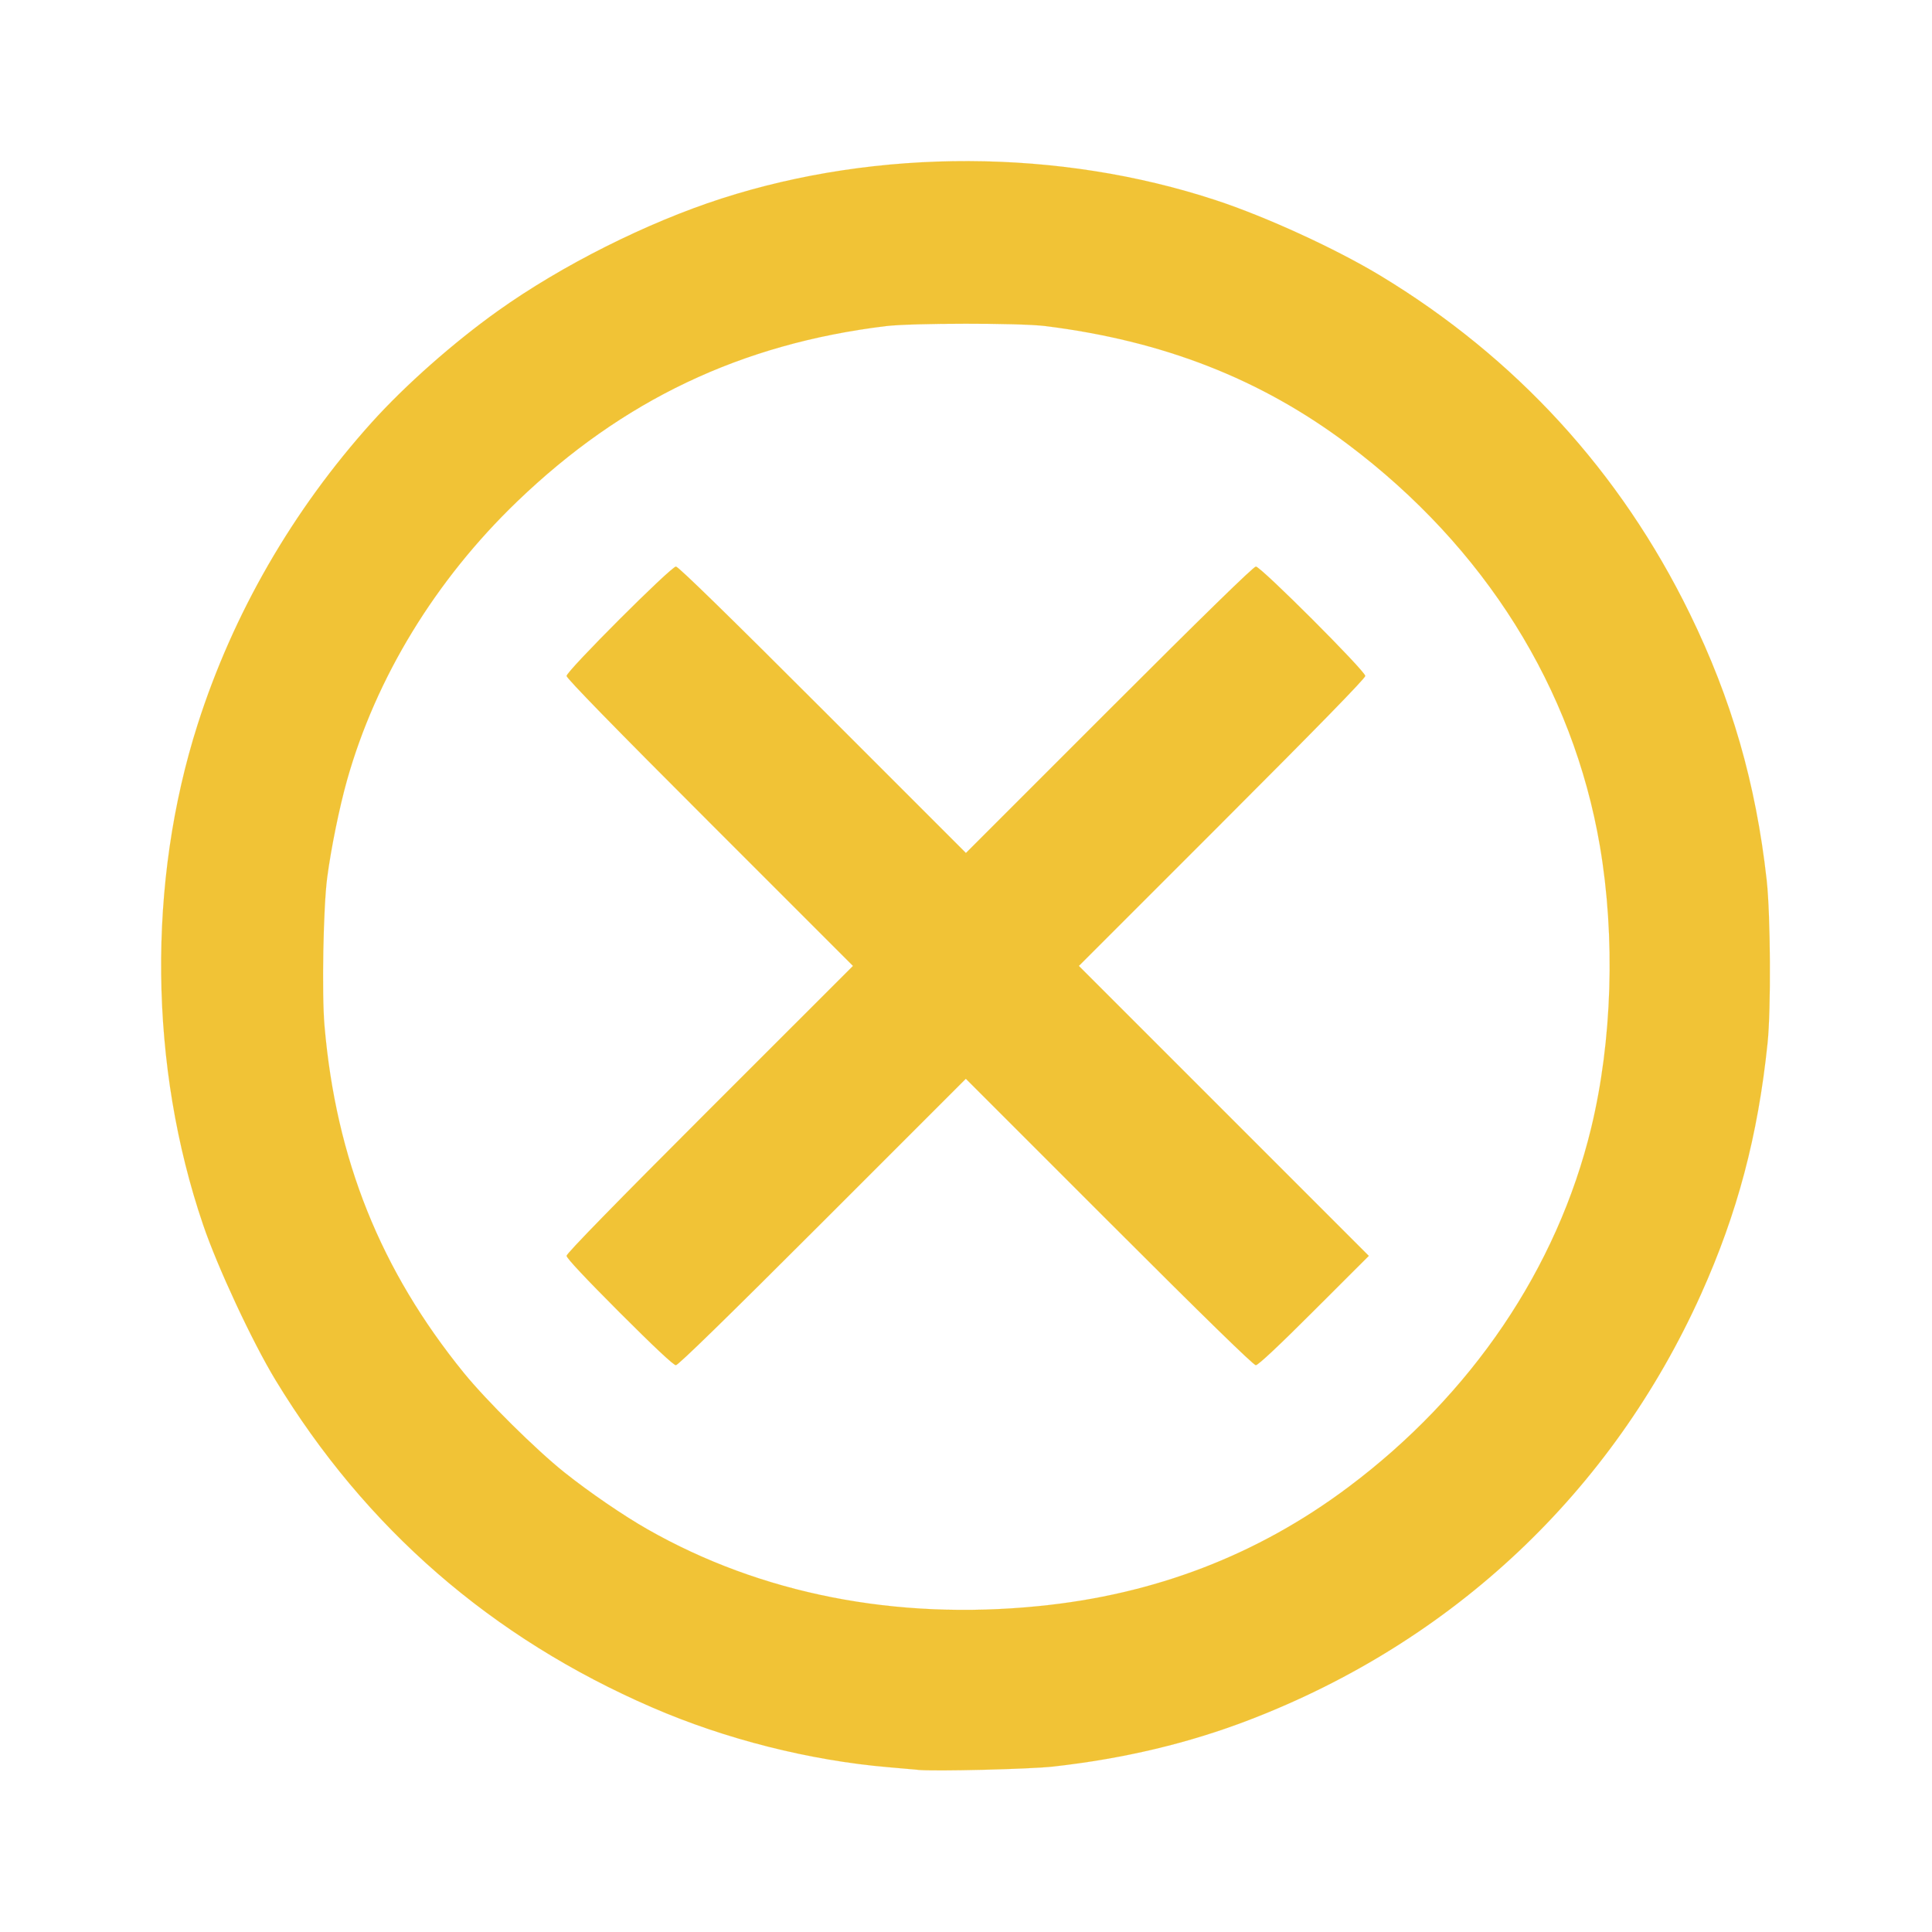
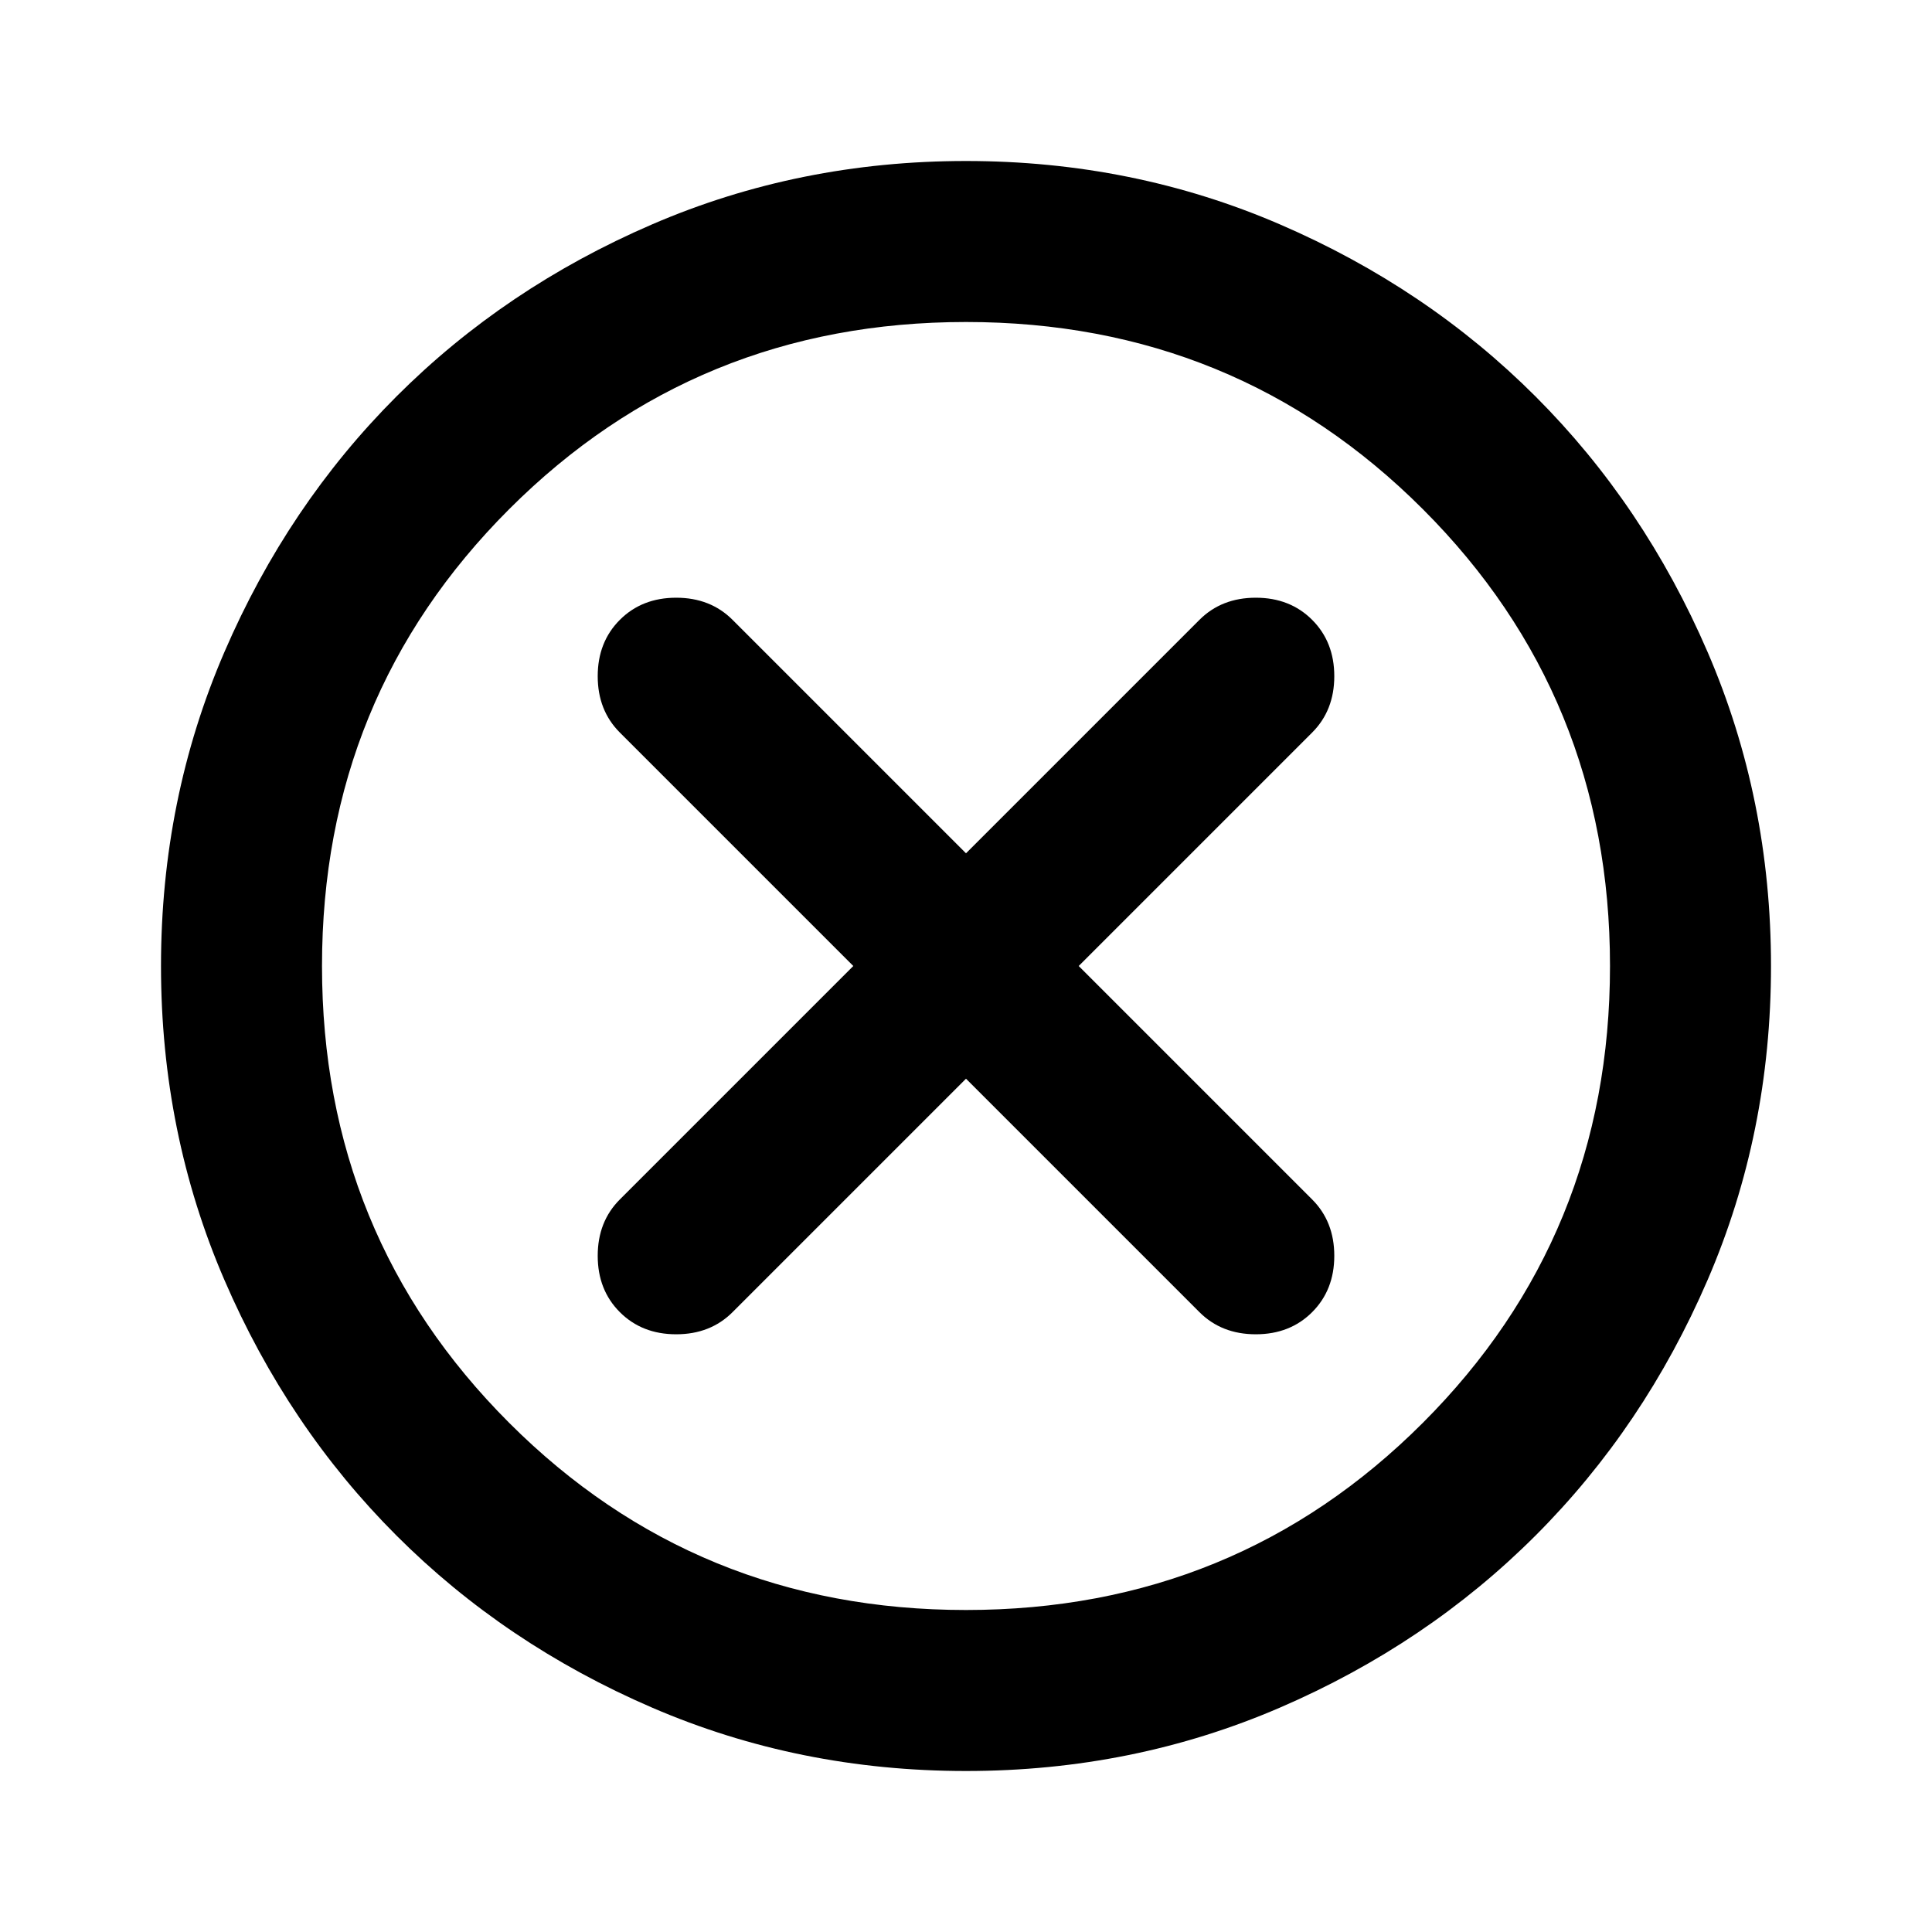
- <svg xmlns="http://www.w3.org/2000/svg" height="24" viewBox="0 96 960 960" width="24" version="1.1" id="svg4">
-   <defs id="defs8">
-     <filter style="color-interpolation-filters:sRGB;" id="filter2788" x="0" y="0" width="1" height="1">
-       <feComposite in2="SourceGraphic" operator="arithmetic" k1="0" k2="1" result="composite1" id="feComposite2774" />
-       <feColorMatrix in="composite1" values="1" type="saturate" result="colormatrix1" id="feColorMatrix2776" />
-       <feFlood flood-opacity="1" flood-color="rgb(241,195,54)" result="flood1" id="feFlood2778" />
-       <feBlend in="flood1" in2="colormatrix1" mode="multiply" result="blend1" id="feBlend2780" />
-       <feBlend in2="blend1" mode="screen" result="blend2" id="feBlend2782" />
-       <feColorMatrix in="blend2" values="1" type="saturate" result="colormatrix2" id="feColorMatrix2784" />
-       <feComposite in="colormatrix2" in2="SourceGraphic" operator="in" k2="1" result="composite2" id="feComposite2786" />
-     </filter>
-   </defs>
-   <g id="layer1" style="display:inline">
-     <path style="fill:#f1c336;fill-rule:evenodd;stroke:#f1c336;stroke-width:0.001;stroke-linecap:square;paint-order:markers stroke fill" d="m 11.402,21.985 c -0.049,-0.005 -0.213,-0.019 -0.365,-0.032 C 10.061,21.87 9.011,21.605 8.103,21.211 6.107,20.347 4.54,18.985 3.421,17.141 3.134,16.667 2.703,15.744 2.523,15.214 1.852,13.244 1.828,10.962 2.456,8.997 2.896,7.62 3.635,6.339 4.621,5.244 5.035,4.785 5.633,4.256 6.184,3.863 6.979,3.296 8.034,2.766 8.964,2.466 10.911,1.839 13.16,1.847 15.103,2.487 c 0.626,0.206 1.489,0.602 2.044,0.937 1.682,1.017 2.983,2.437 3.844,4.199 0.519,1.063 0.82,2.102 0.955,3.308 0.048,0.426 0.055,1.614 0.011,2.029 -0.12,1.153 -0.375,2.113 -0.826,3.116 -1.106,2.456 -3.076,4.314 -5.609,5.288 -0.758,0.292 -1.564,0.483 -2.441,0.581 -0.29,0.032 -1.47,0.061 -1.679,0.041 z m 1.497,-2.033 c 1.445,-0.143 2.721,-0.633 3.847,-1.476 1.534,-1.148 2.598,-2.72 3.02,-4.463 0.262,-1.082 0.302,-2.369 0.109,-3.501 C 19.54,8.546 18.446,6.8 16.747,5.522 15.663,4.707 14.451,4.233 12.982,4.05 12.663,4.011 11.331,4.012 11.004,4.051 9.204,4.271 7.733,4.971 6.424,6.23 5.409,7.206 4.67,8.417 4.31,9.695 4.216,10.03 4.112,10.538 4.064,10.905 c -0.048,0.366 -0.068,1.442 -0.033,1.838 0.144,1.661 0.696,3.036 1.729,4.309 0.281,0.346 0.899,0.958 1.253,1.24 0.309,0.246 0.73,0.534 1.03,0.705 1.41,0.803 3.082,1.132 4.856,0.955 z" id="path3970" transform="matrix(40,0,0,40,0,96)" />
-     <path style="fill:#f1c336;fill-rule:evenodd;stroke:#f1c336;stroke-width:0.001;stroke-linecap:square;paint-order:markers stroke fill" d="M 7.695,16.302 C 7.274,15.88 7.038,15.629 7.038,15.6 c 0,-0.029 0.613,-0.657 1.779,-1.823 L 10.596,11.999 8.817,10.22 C 7.64,9.044 7.038,8.426 7.038,8.397 c 0,-0.061 1.298,-1.359 1.359,-1.359 0.029,0 0.654,0.61 1.823,1.779 l 1.779,1.779 1.779,-1.779 c 1.166,-1.166 1.794,-1.779 1.823,-1.779 0.061,0 1.359,1.298 1.359,1.359 0,0.029 -0.603,0.647 -1.779,1.823 l -1.779,1.779 1.801,1.801 1.801,1.801 -0.68,0.679 c -0.436,0.436 -0.695,0.679 -0.724,0.679 -0.029,0 -0.657,-0.613 -1.823,-1.779 l -1.779,-1.779 -1.779,1.779 c -1.176,1.176 -1.794,1.779 -1.823,1.779 -0.029,0 -0.276,-0.232 -0.702,-0.658 z" id="path4009" transform="matrix(40,0,0,40,0,96)" />
-   </g>
+ <svg xmlns="http://www.w3.org/2000/svg" height="24" viewBox="0 96 960 960" width="24">
+   <path d="m480 632 116 116q11 11 28 11t28-11q11-11 11-28t-11-28L536 576l116-116q11-11 11-28t-11-28q-11-11-28-11t-28 11L480 520 364 404q-11-11-28-11t-28 11q-11 11-11 28t11 28l116 116-116 116q-11 11-11 28t11 28q11 11 28 11t28-11l116-116Zm0 344q-83 0-156-31.5T197 859q-54-54-85.5-127T80 576q0-83 31.5-156T197 293q54-54 127-85.5T480 176q83 0 156 31.5T763 293q54 54 85.5 127T880 576q0 83-31.5 156T763 859q-54 54-127 85.5T480 976Zm0-80q134 0 227-93t93-227q0-134-93-227t-227-93q-134 0-227 93t-93 227q0 134 93 227t227 93Zm0-320Z" />
</svg>
